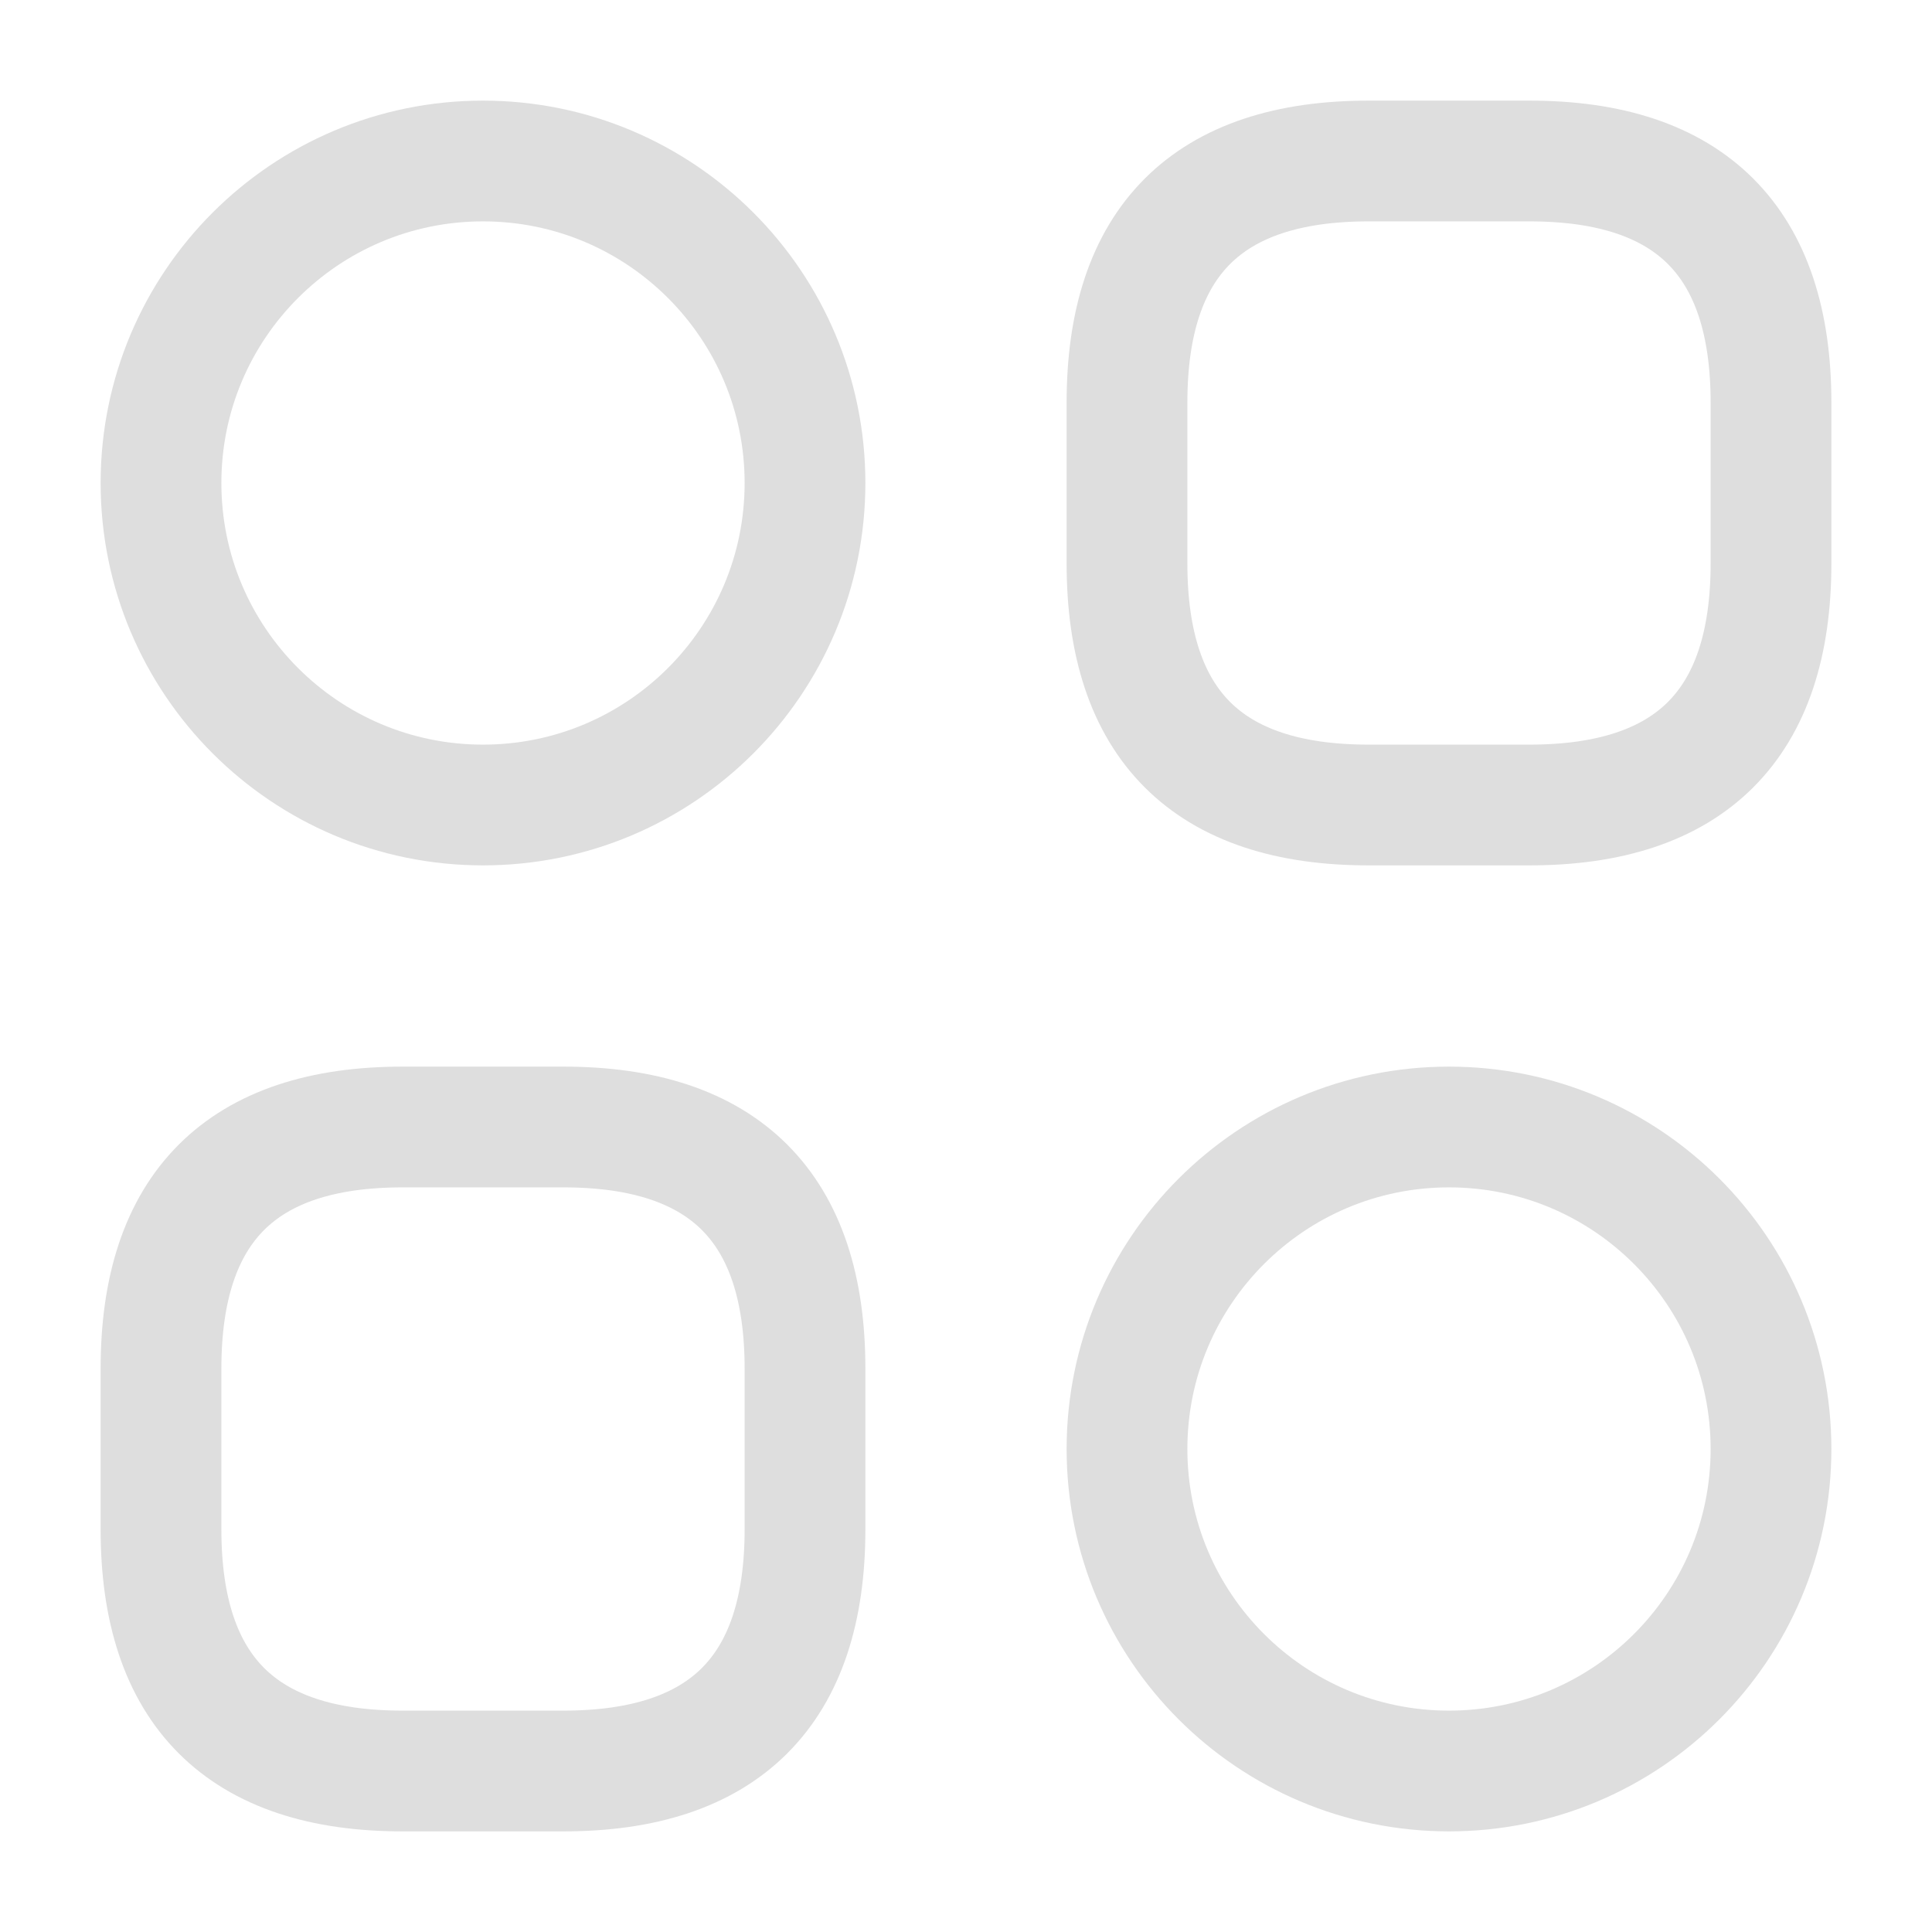
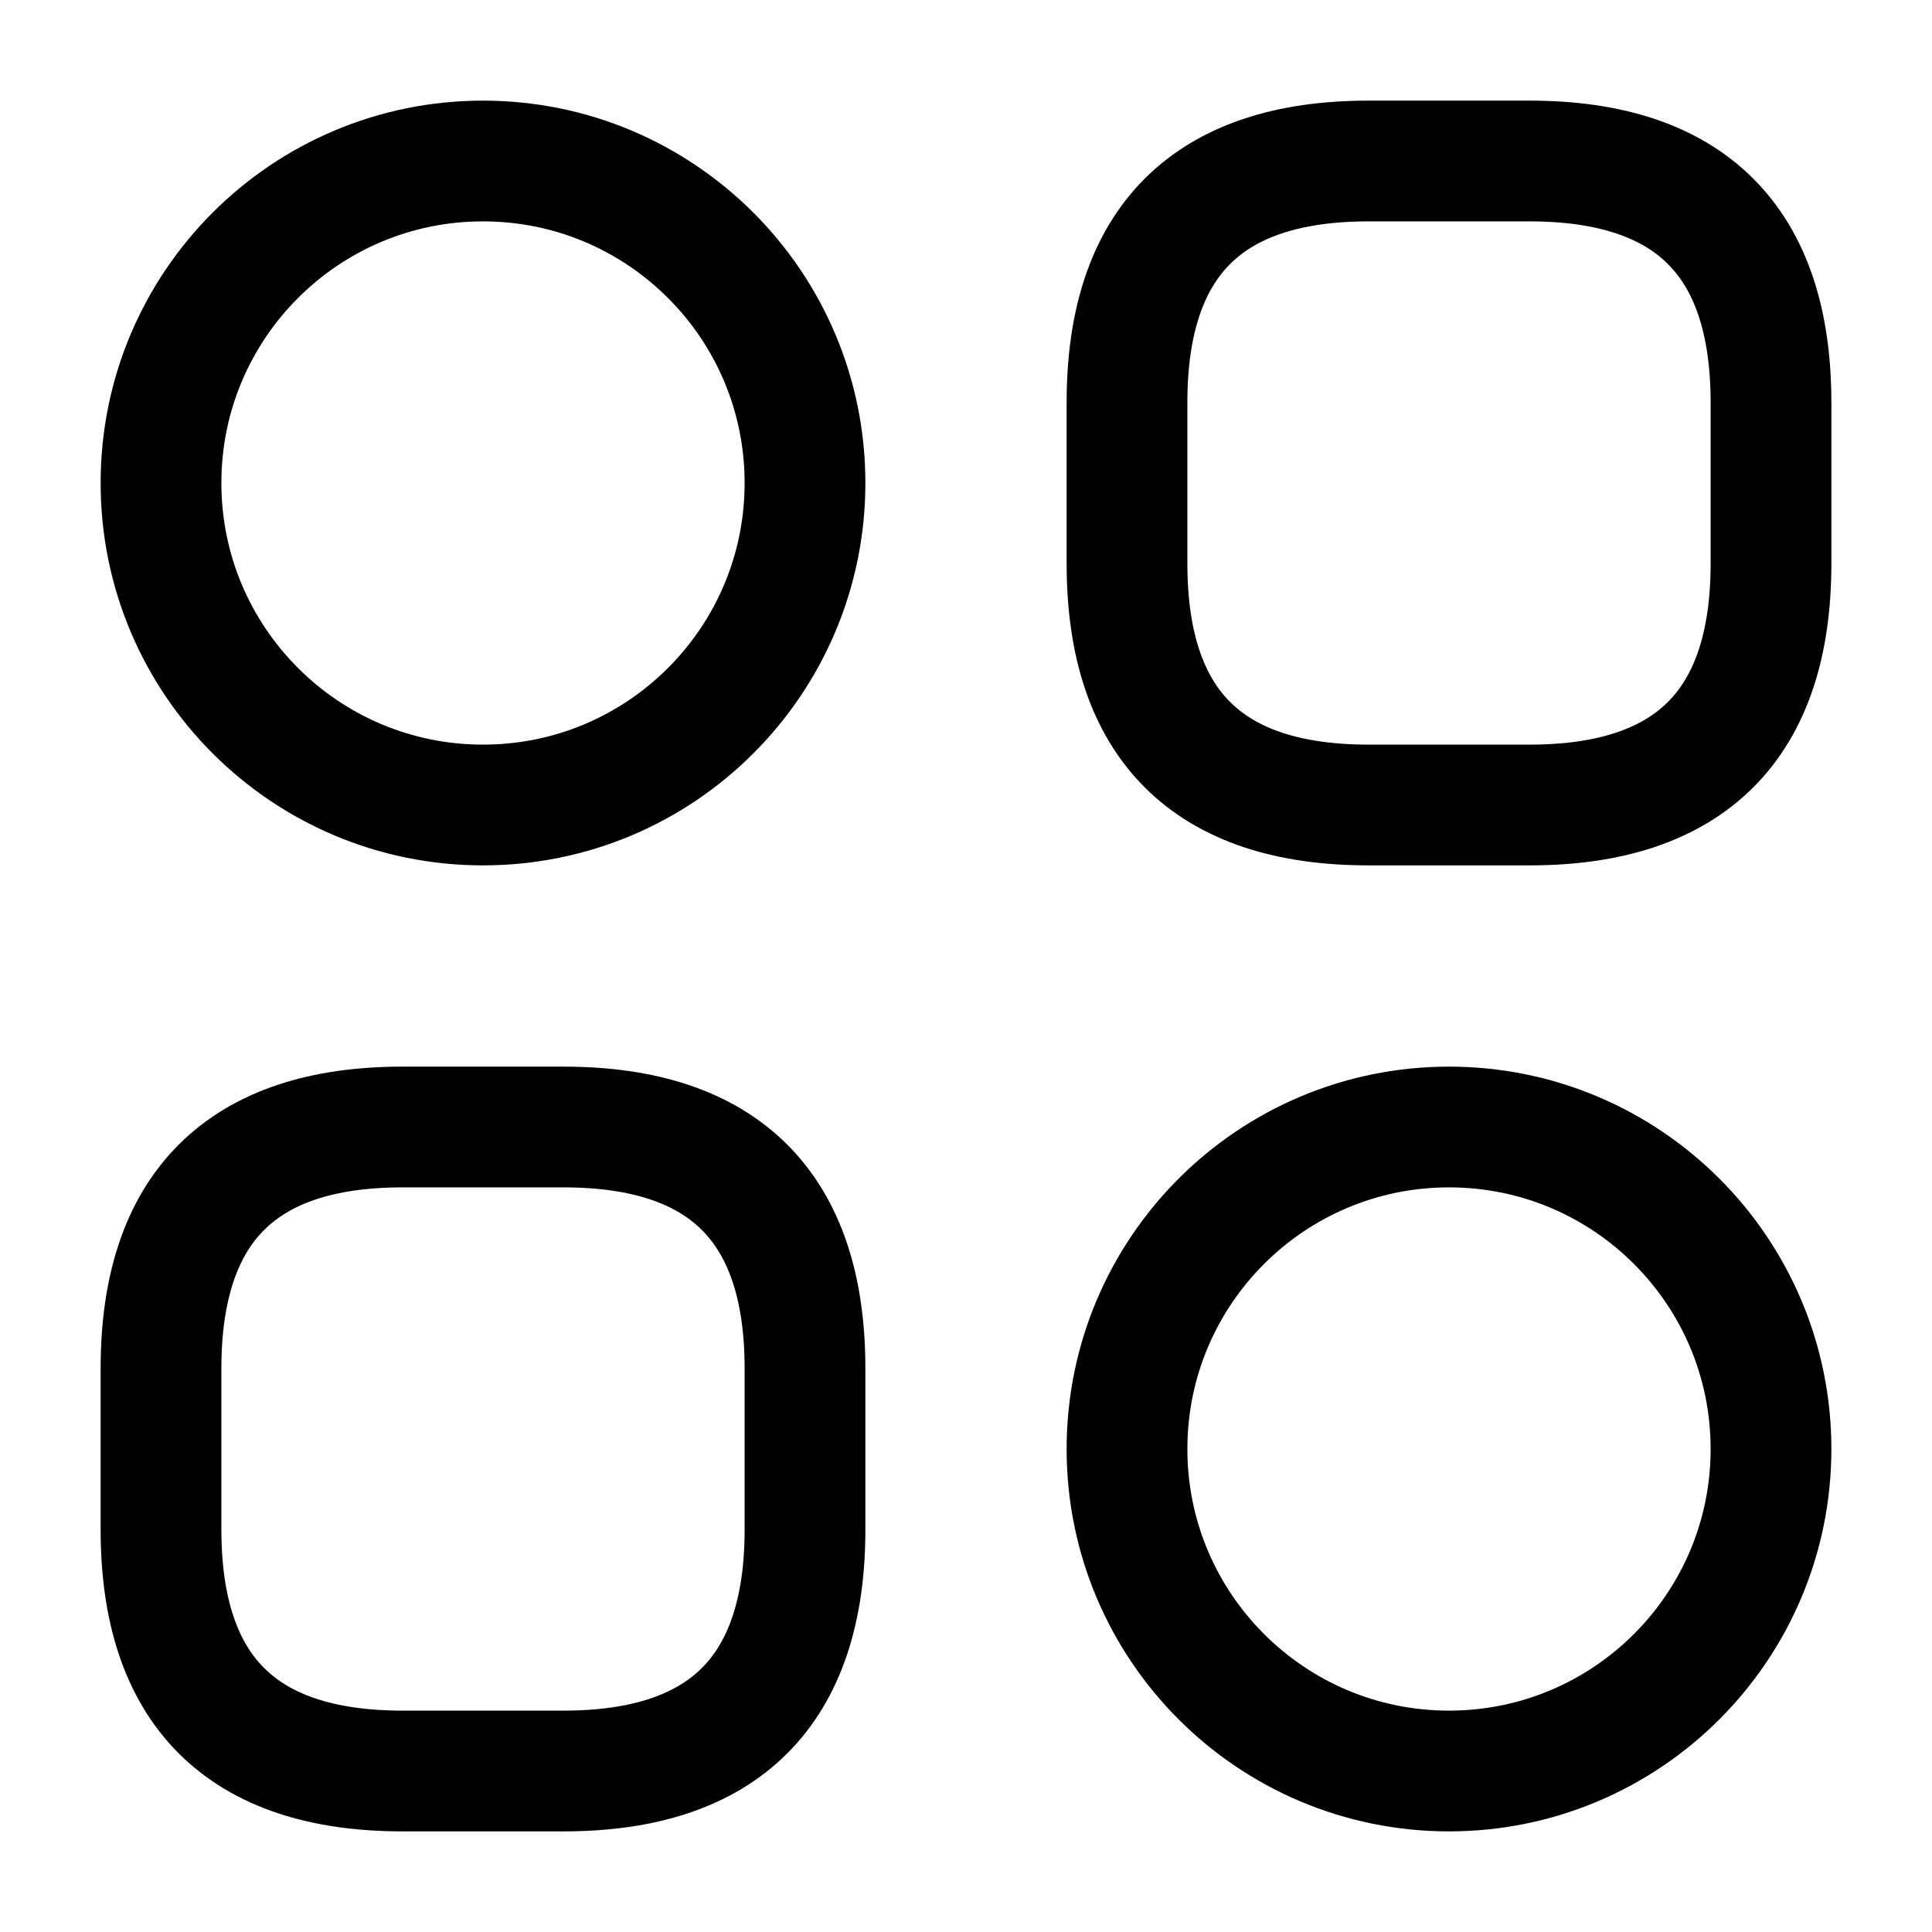
- <svg xmlns="http://www.w3.org/2000/svg" width="44" height="44" viewBox="0 0 24 24" fill="none">
-   <path d="M17 10H19C21 10 22 9 22 7V5C22 3 21 2 19 2H17C15 2 14 3 14 5V7C14 9 15 10 17 10Z" stroke="#DEDEDE" stroke-width="1.5" stroke-miterlimit="10" stroke-linecap="round" stroke-linejoin="round" />
-   <path d="M5 22H7C9 22 10 21 10 19V17C10 15 9 14 7 14H5C3 14 2 15 2 17V19C2 21 3 22 5 22Z" stroke="#DEDEDE" stroke-width="1.5" stroke-miterlimit="10" stroke-linecap="round" stroke-linejoin="round" />
-   <path d="M6 10C8.209 10 10 8.209 10 6C10 3.791 8.209 2 6 2C3.791 2 2 3.791 2 6C2 8.209 3.791 10 6 10Z" stroke="#DEDEDE" stroke-width="1.5" stroke-miterlimit="10" stroke-linecap="round" stroke-linejoin="round" />
-   <path d="M18 22C20.209 22 22 20.209 22 18C22 15.791 20.209 14 18 14C15.791 14 14 15.791 14 18C14 20.209 15.791 22 18 22Z" stroke="#DEDEDE" stroke-width="1.5" stroke-miterlimit="10" stroke-linecap="round" stroke-linejoin="round" />
+ <svg xmlns="http://www.w3.org/2000/svg" width="44" height="44" viewBox="0 0 24 24" fill="none" class="text-gray-800">
+   <path d="M17 10H19C21 10 22 9 22 7V5C22 3 21 2 19 2H17C15 2 14 3 14 5V7C14 9 15 10 17 10Z" stroke="currentColor" stroke-width="1.5" stroke-miterlimit="10" stroke-linecap="round" stroke-linejoin="round" />
+   <path d="M5 22H7C9 22 10 21 10 19V17C10 15 9 14 7 14H5C3 14 2 15 2 17V19C2 21 3 22 5 22Z" stroke="currentColor" stroke-width="1.5" stroke-miterlimit="10" stroke-linecap="round" stroke-linejoin="round" />
+   <path d="M6 10C8.209 10 10 8.209 10 6C10 3.791 8.209 2 6 2C3.791 2 2 3.791 2 6C2 8.209 3.791 10 6 10Z" stroke="currentColor" stroke-width="1.5" stroke-miterlimit="10" stroke-linecap="round" stroke-linejoin="round" />
+   <path d="M18 22C20.209 22 22 20.209 22 18C22 15.791 20.209 14 18 14C15.791 14 14 15.791 14 18C14 20.209 15.791 22 18 22Z" stroke="currentColor" stroke-width="1.5" stroke-miterlimit="10" stroke-linecap="round" stroke-linejoin="round" />
</svg>
